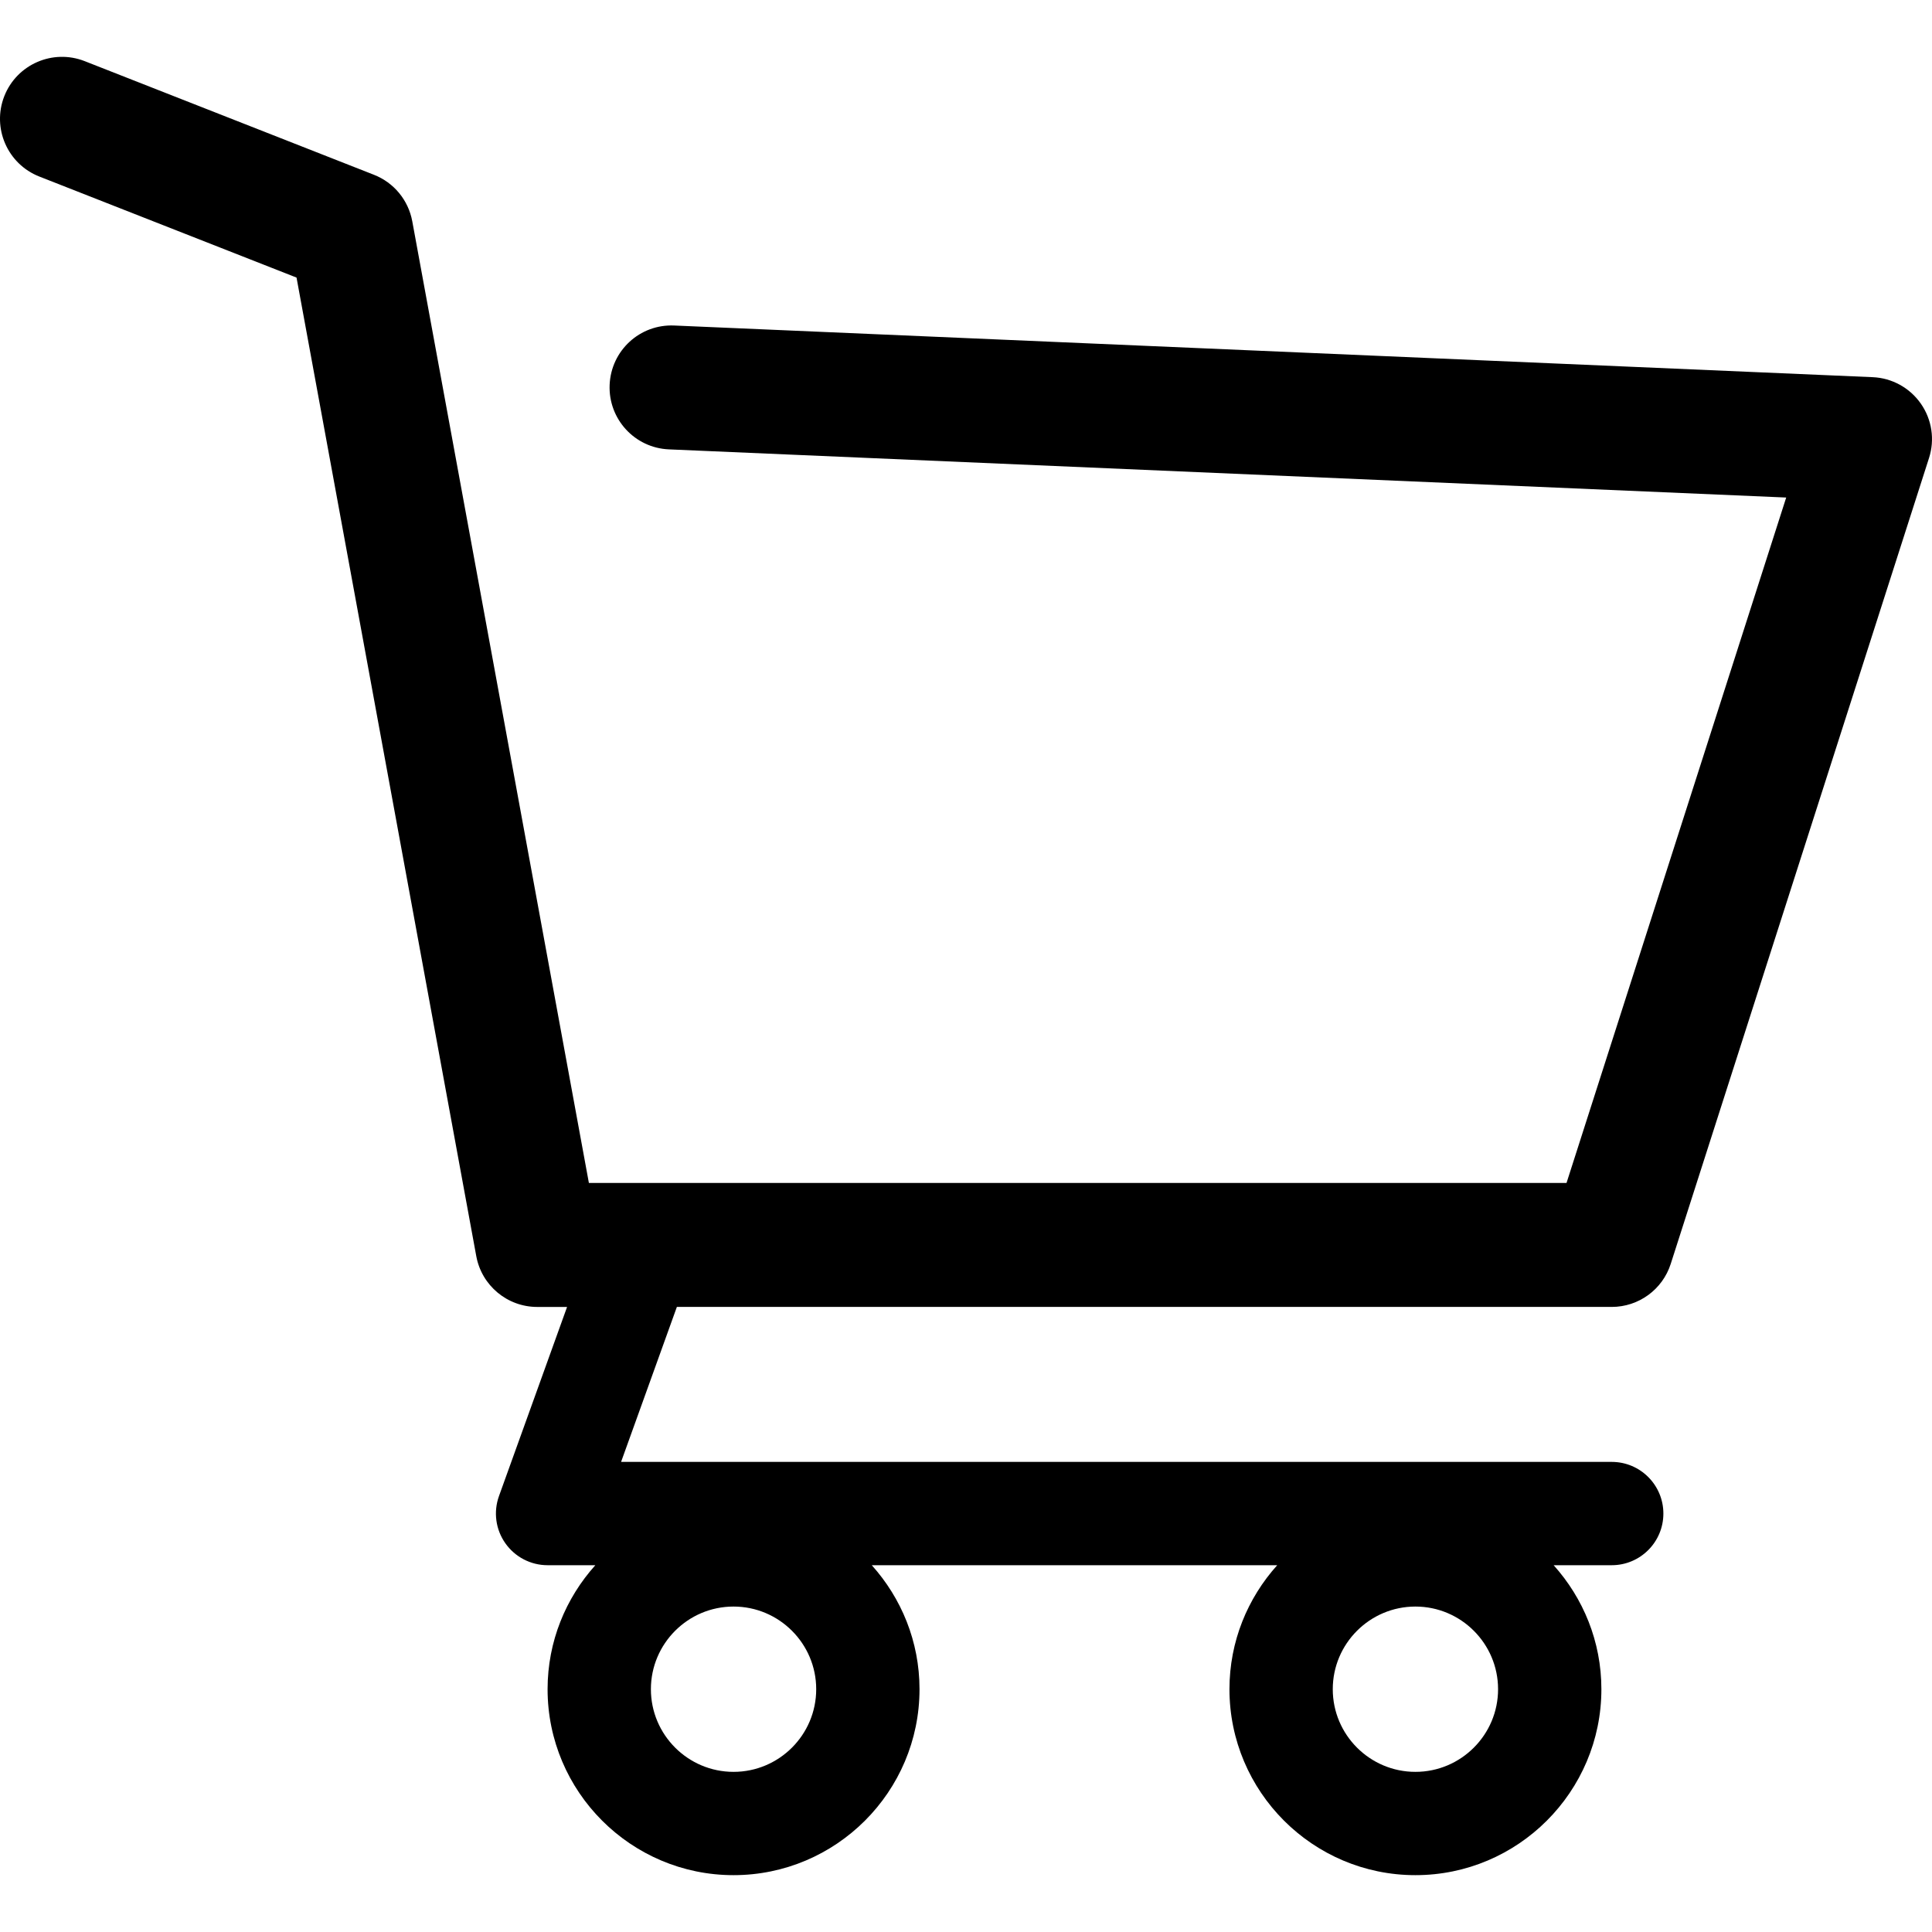
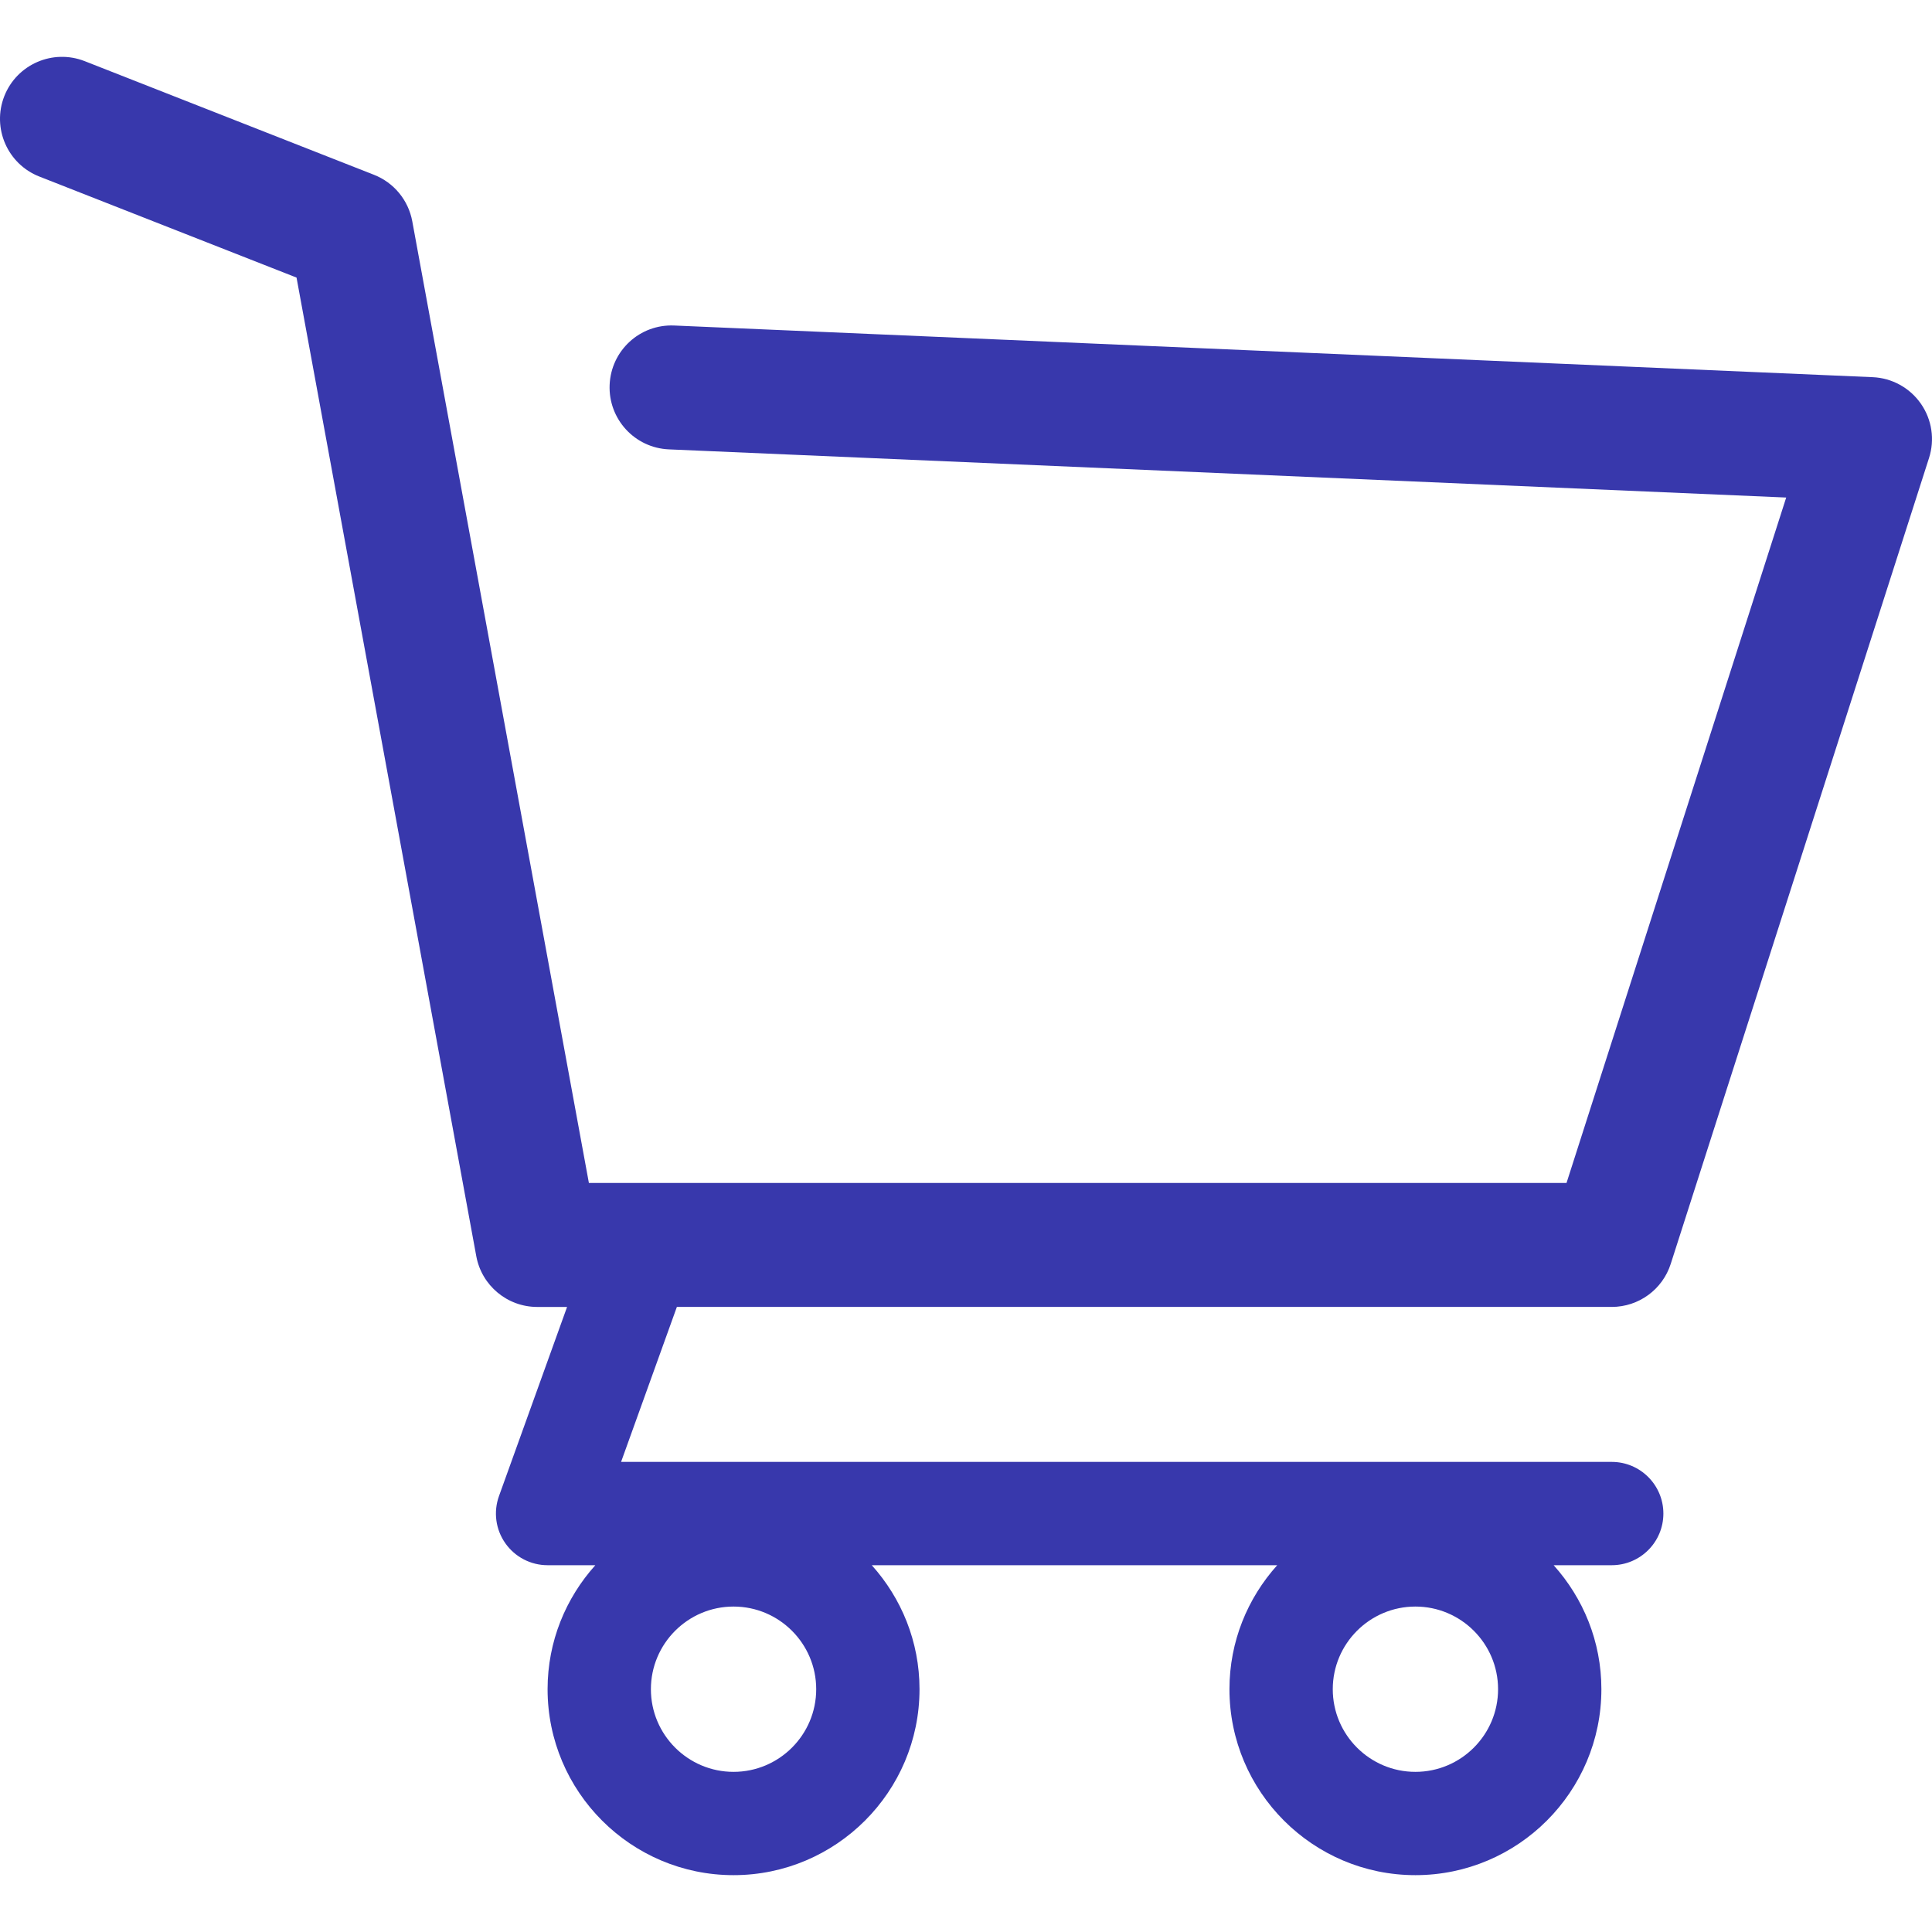
- <svg xmlns="http://www.w3.org/2000/svg" version="1.1" id="Capa_1" x="0px" y="0px" width="446.853px" height="446.853px" viewBox="0 0 446.853 446.853" style="enable-background:new 0 0 446.853 446.853;" xml:space="preserve">
+ <svg xmlns="http://www.w3.org/2000/svg" version="1.1" id="Capa_1" x="0px" y="0px" width="446.853px" height="446.853px" viewBox="0 0 446.853 446.853" fill="rgb(56, 56, 172)" style="enable-background:new 0 0 446.853 446.853;" xml:space="preserve">
  <g>
    <path d="M444.274,93.36c-2.558-3.666-6.674-5.932-11.145-6.123L155.942,75.289c-7.953-0.348-14.599,5.792-14.939,13.708   c-0.338,7.913,5.792,14.599,13.707,14.939l258.421,11.14L362.32,273.61H136.205L95.354,51.179   c-0.898-4.875-4.245-8.942-8.861-10.753L19.586,14.141c-7.374-2.887-15.695,0.735-18.591,8.1c-2.891,7.369,0.73,15.695,8.1,18.591   l59.491,23.371l41.572,226.335c1.253,6.804,7.183,11.746,14.104,11.746h6.896l-15.747,43.74c-1.318,3.664-0.775,7.733,1.468,10.916   c2.24,3.184,5.883,5.078,9.772,5.078h11.045c-6.844,7.617-11.045,17.646-11.045,28.675c0,23.718,19.299,43.012,43.012,43.012   s43.012-19.294,43.012-43.012c0-11.028-4.201-21.058-11.044-28.675h93.777c-6.847,7.617-11.047,17.646-11.047,28.675   c0,23.718,19.294,43.012,43.012,43.012c23.719,0,43.012-19.294,43.012-43.012c0-11.028-4.2-21.058-11.042-28.675h13.432   c6.6,0,11.948-5.349,11.948-11.947c0-6.6-5.349-11.948-11.948-11.948H143.651l12.902-35.843h216.221   c6.235,0,11.752-4.028,13.651-9.96l59.739-186.387C447.536,101.679,446.832,97.028,444.274,93.36z M169.664,409.814   c-10.543,0-19.117-8.573-19.117-19.116s8.574-19.117,19.117-19.117s19.116,8.574,19.116,19.117S180.207,409.814,169.664,409.814z    M327.373,409.814c-10.543,0-19.116-8.573-19.116-19.116s8.573-19.117,19.116-19.117s19.116,8.574,19.116,19.117   S337.916,409.814,327.373,409.814z" />
  </g>
  <g>
</g>
  <g>
</g>
  <g>
</g>
  <g>
</g>
  <g>
</g>
  <g>
</g>
  <g>
</g>
  <g>
</g>
  <g>
</g>
  <g>
</g>
  <g>
</g>
  <g>
</g>
  <g>
</g>
  <g>
</g>
  <g>
</g>
</svg>
